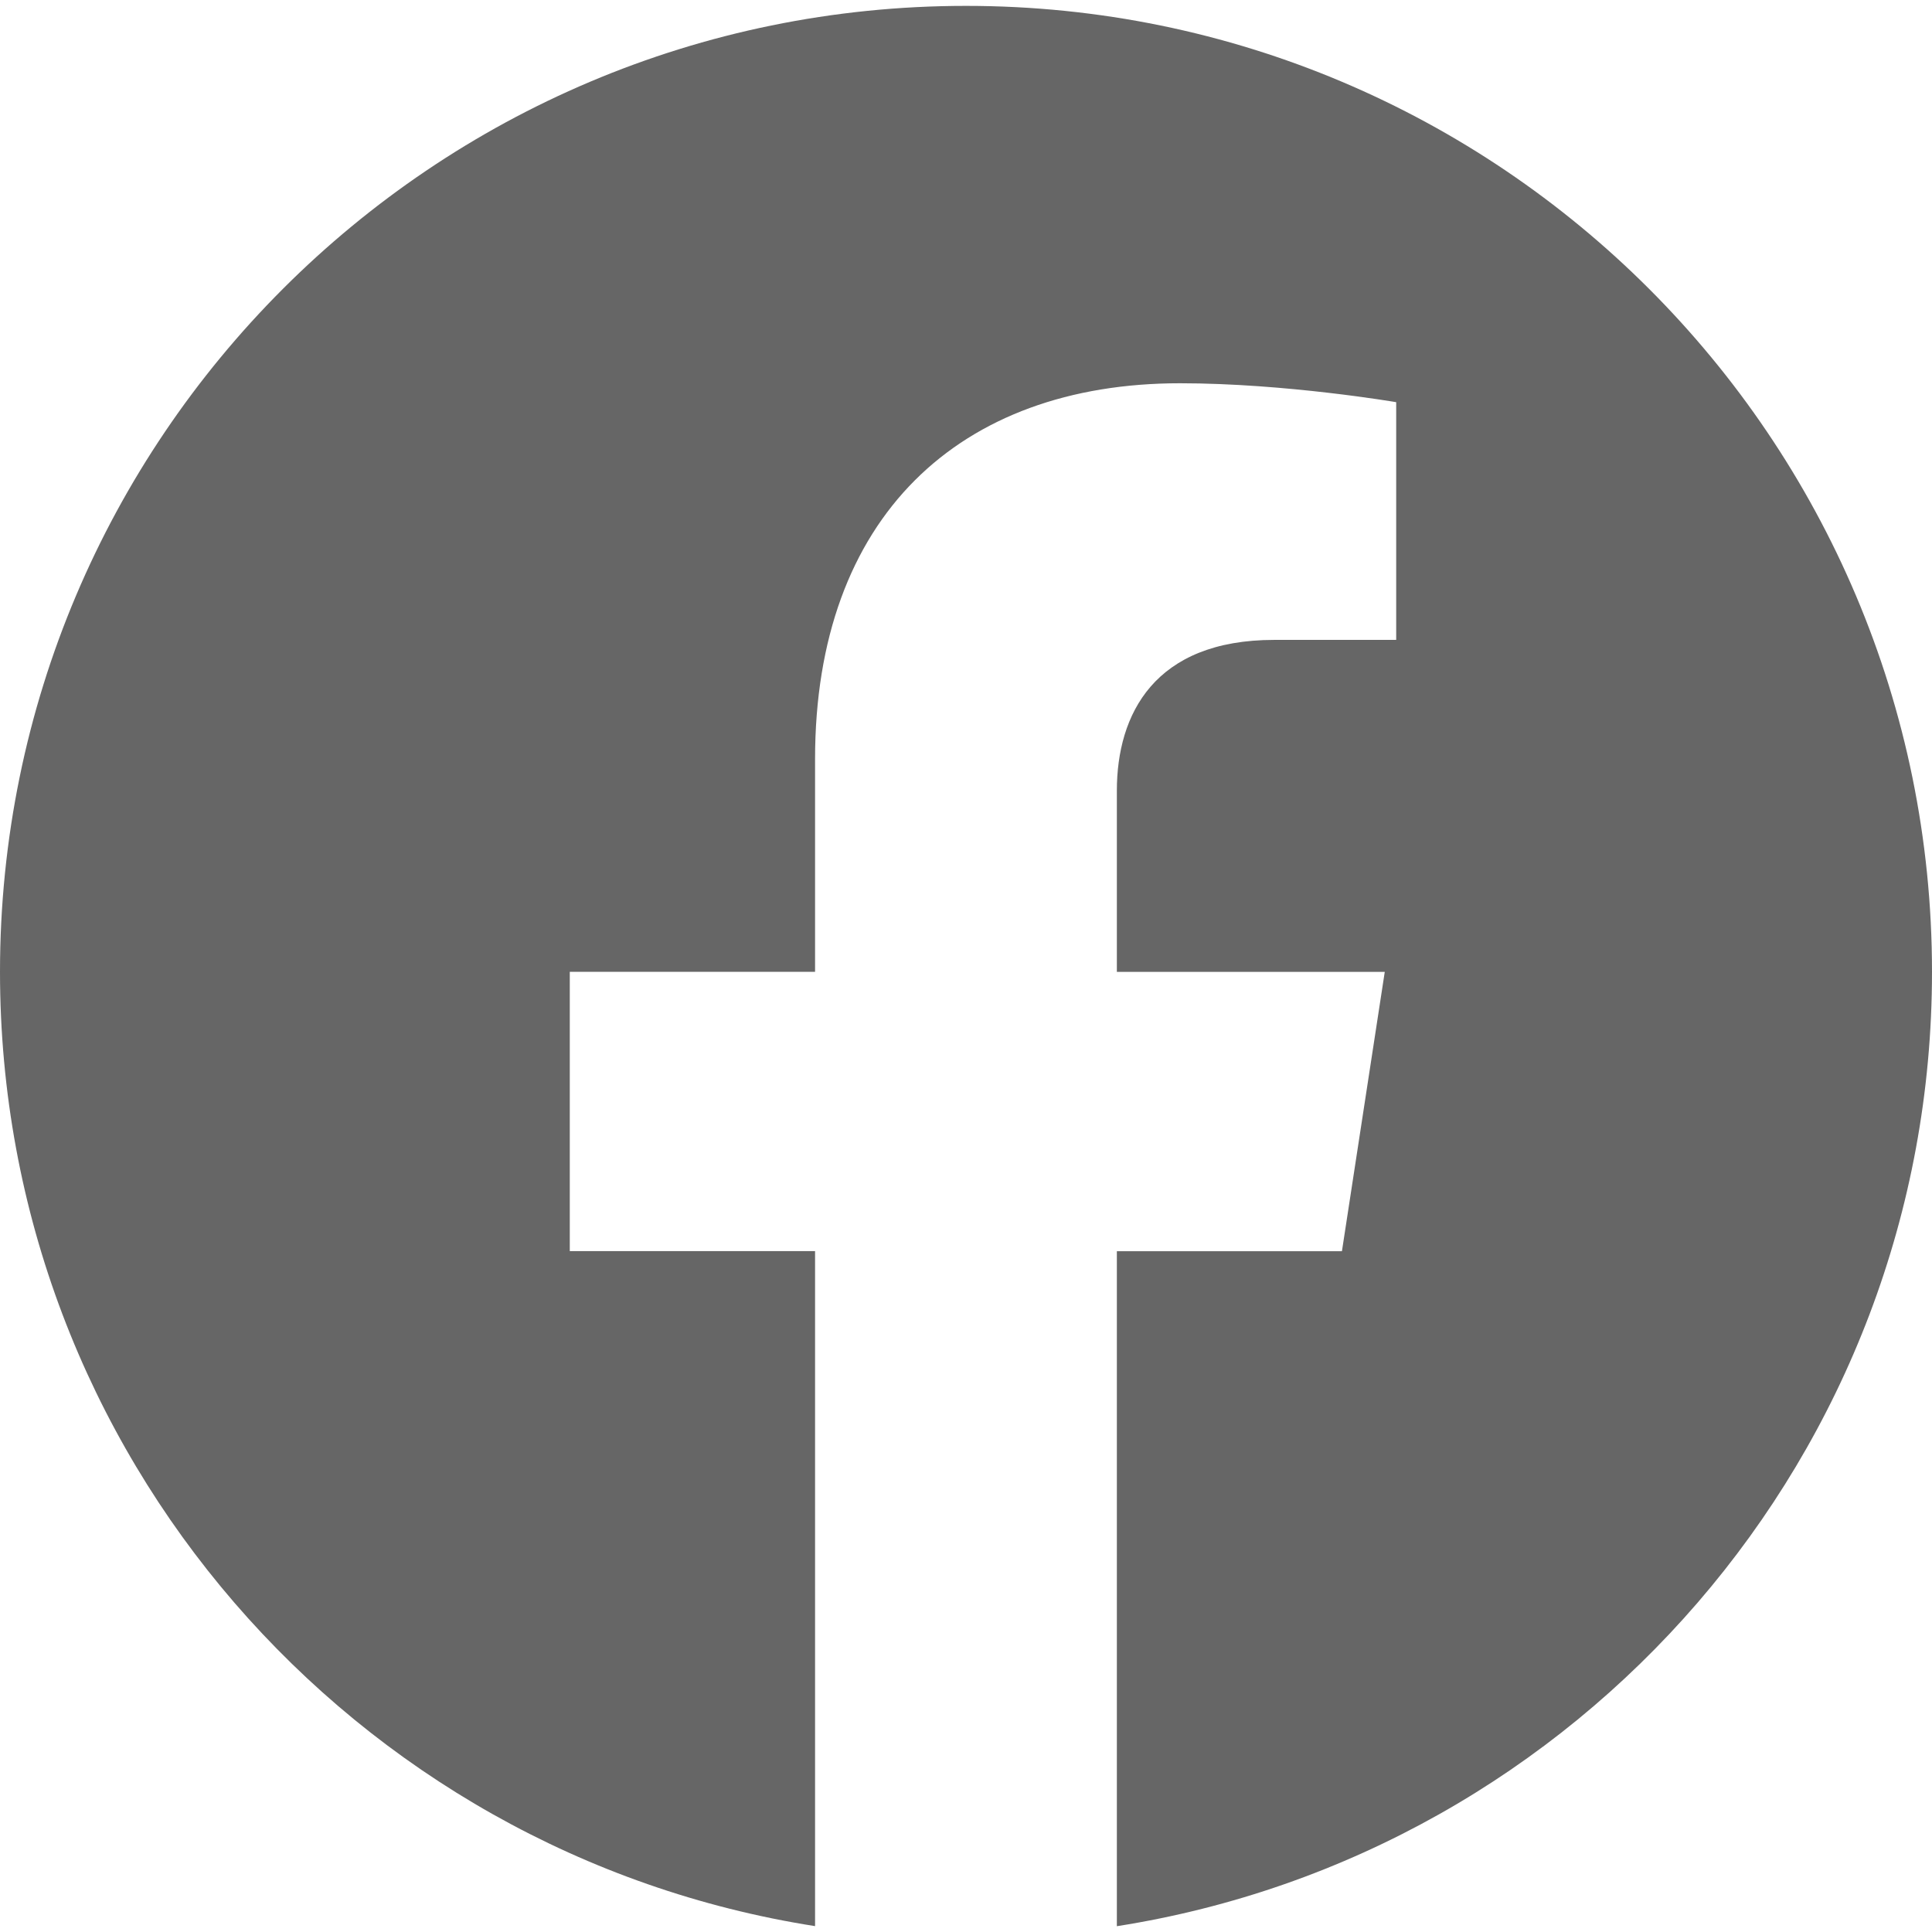
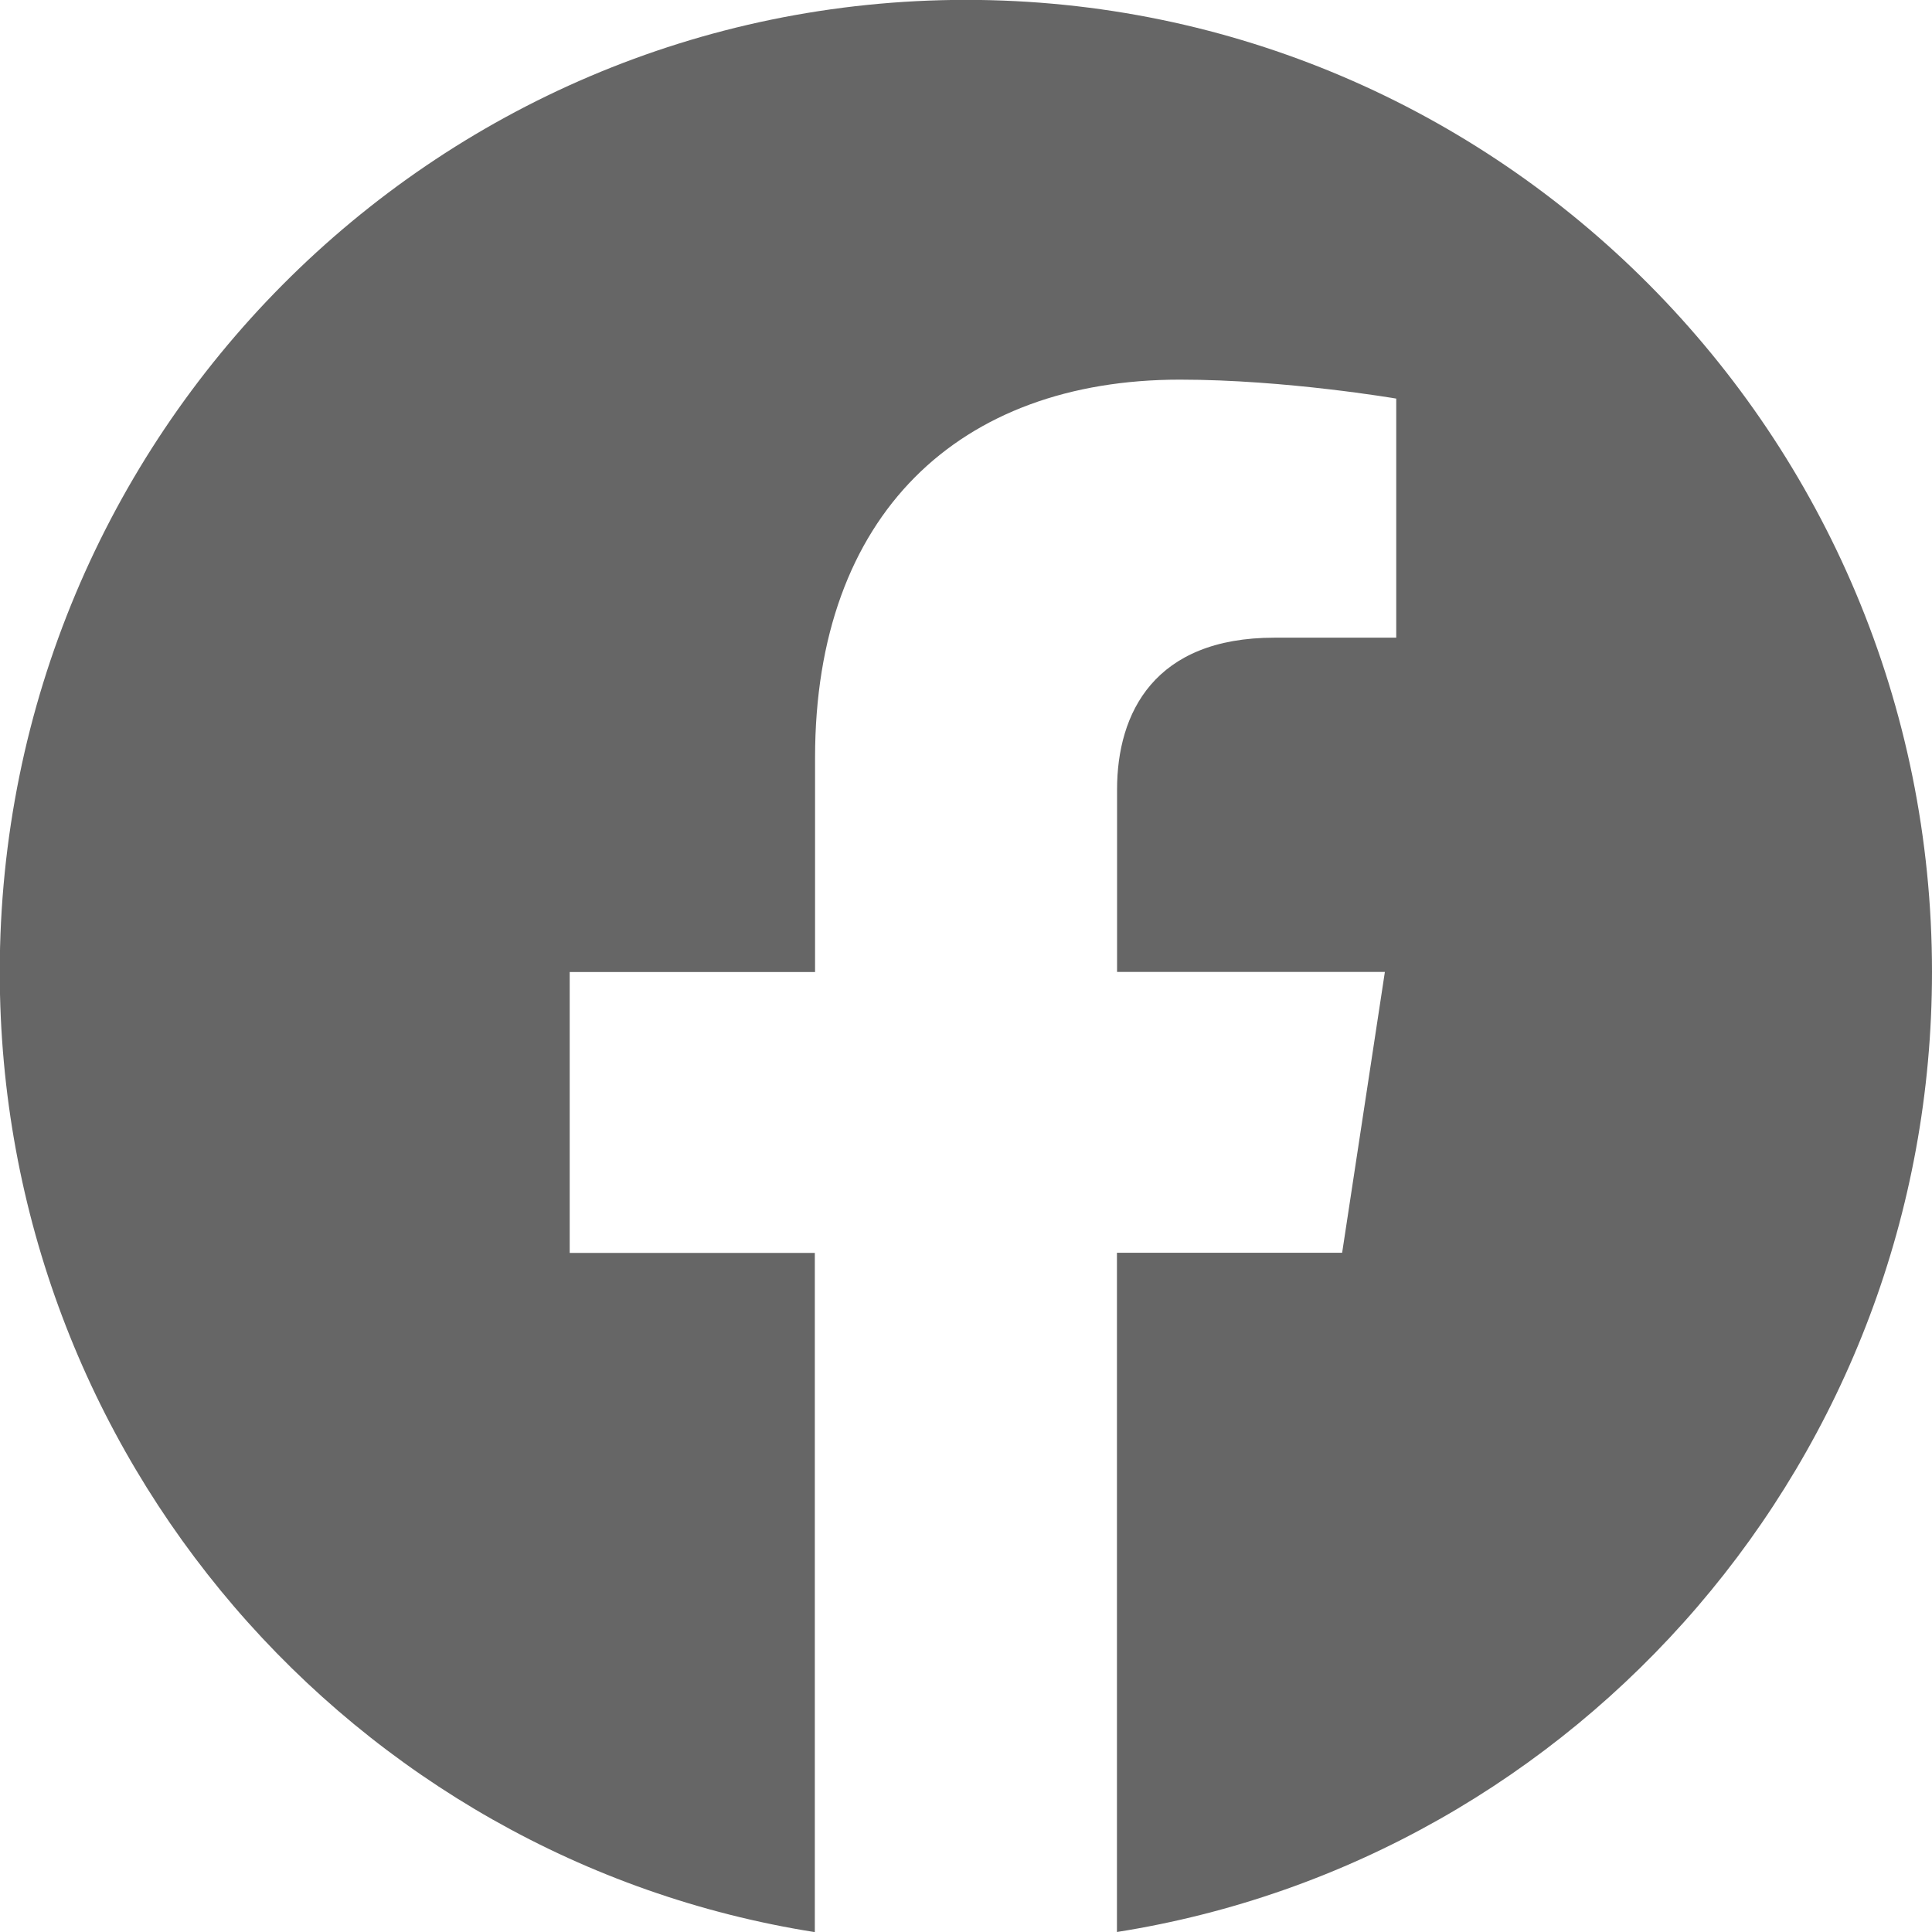
- <svg xmlns="http://www.w3.org/2000/svg" viewBox="0 0 24 24" width="256" height="256" fill="#666">
-   <path d="M24 12.073c0-6.627-5.373-12-12-12s-12 5.373-12 12c0 5.99 4.388 10.954 10.125 11.854v-8.385H7.078v-3.47h3.047V9.43c0-3.007 1.792-4.669 4.533-4.669 1.312 0 2.686.235 2.686.235v2.953H15.83c-1.491 0-1.956.925-1.956 1.874v2.25h3.328l-.532 3.47h-2.796v8.385C19.612 23.027 24 18.062 24 12.073z" />
+ <svg xmlns="http://www.w3.org/2000/svg" width="16" height="16" fill="#666666" class="bi bi-facebook" viewBox="0 0 16 16">
+   <path d="M16 8.049c0-4.446-3.582-8.05-8-8.05C3.58 0-.002 3.603-.002 8.05c0 4.017 2.926 7.347 6.75 7.951v-5.625h-2.03V8.05H6.75V6.275c0-2.017 1.195-3.131 3.022-3.131.876 0 1.791.157 1.791.157v1.98h-1.009c-.993 0-1.303.621-1.303 1.258v1.51h2.218l-.354 2.326H9.25V16c3.824-.604 6.75-3.934 6.75-7.951" />
</svg>
